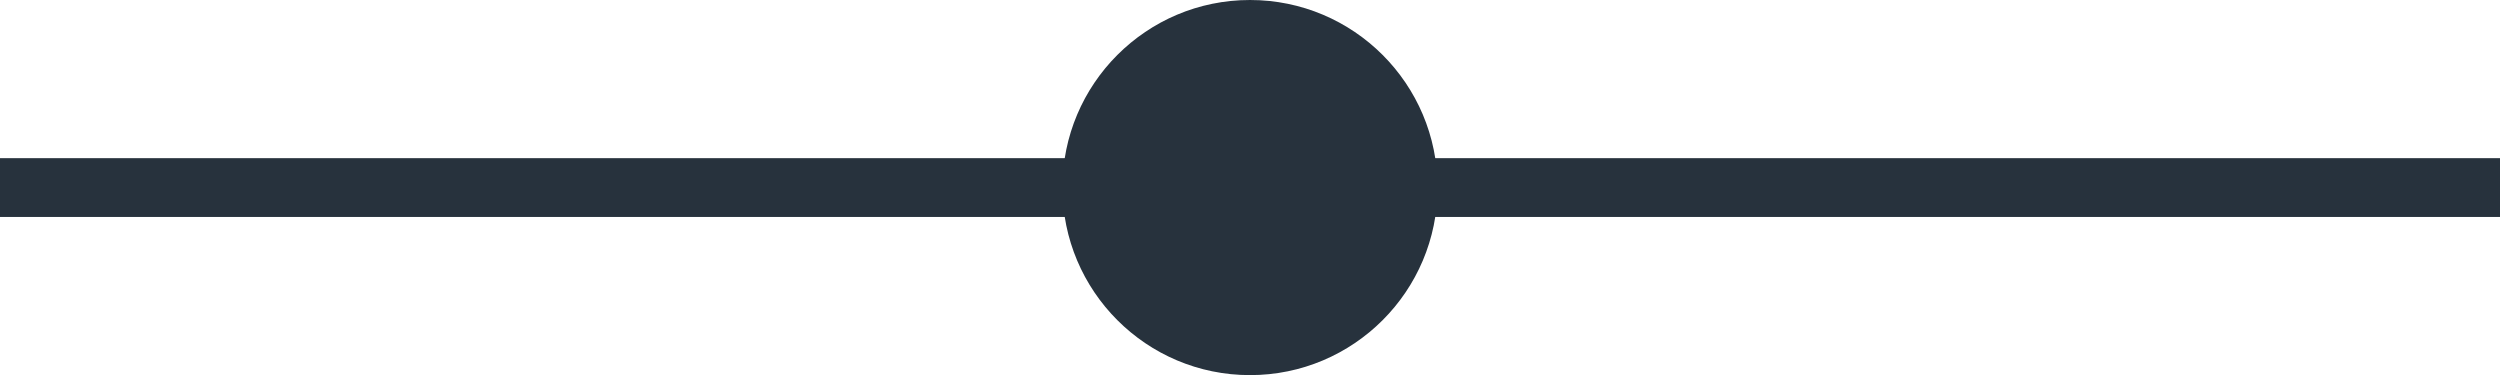
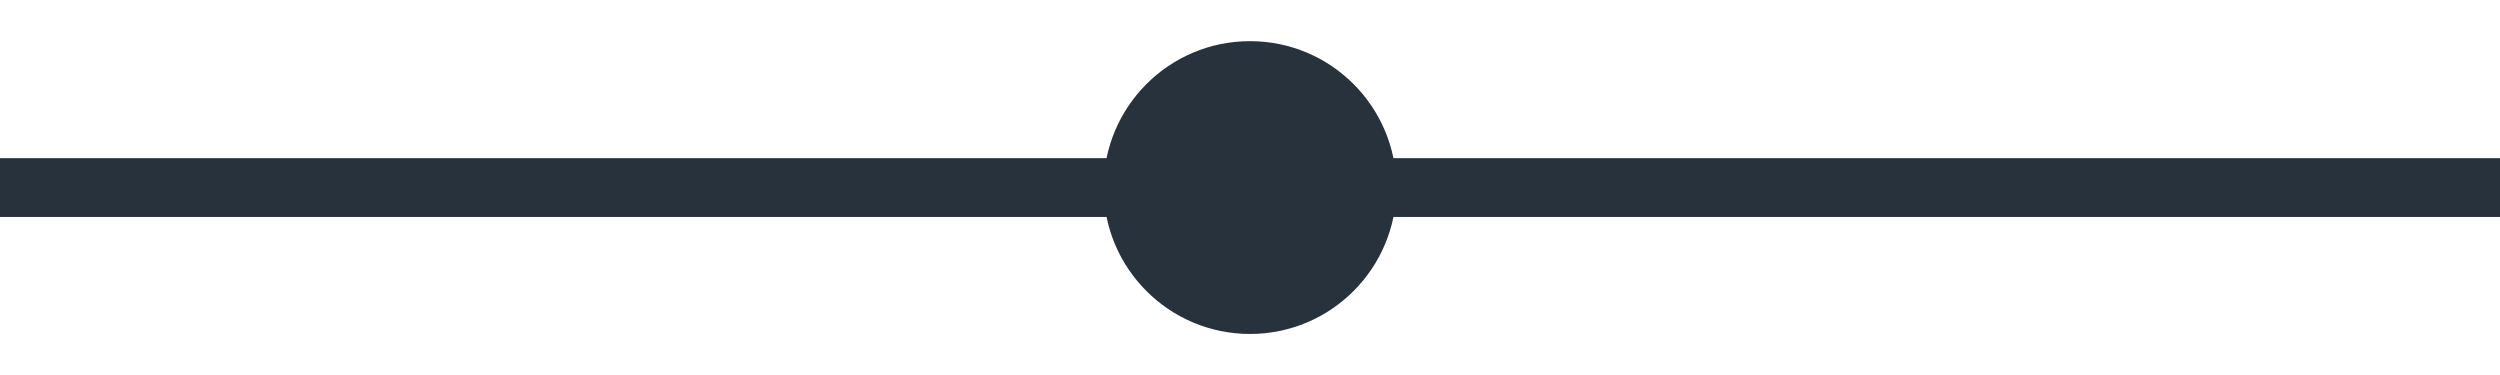
- <svg xmlns="http://www.w3.org/2000/svg" version="1.1" id="Layer_1" x="0px" y="0px" viewBox="0 0 425.2 63.7" style="enable-background:new 0 0 425.2 63.7;" xml:space="preserve">
+ <svg xmlns="http://www.w3.org/2000/svg" version="1.1" id="Layer_1" x="0px" y="0px" width="425.2px" height="63.7px" viewBox="0 0 425.2 63.7" style="enable-background:new 0 0 425.2 63.7;" xml:space="preserve">
  <style type="text/css">
	.st0{fill:none;stroke:#27323D;stroke-width:10;stroke-miterlimit:10;}
	.st1{fill:#27323D;}
+ 	.st2{fill:none;}
</style>
  <g id="Layer_2">
    <g id="Layer_1-2">
      <line class="st0" x1="0" y1="31.9" x2="425.2" y2="31.9" />
-       <circle class="st1" cx="212.6" cy="31.9" r="31.9" />
+       <circle class="st1" cx="212.6" cy="31.9" r="24.9" />
    </g>
  </g>
+   <circle class="st2" cx="212.6" cy="31.9" r="31.9" />
+   <circle class="st2" cx="212.6" cy="31.9" r="31.9" />
</svg>
